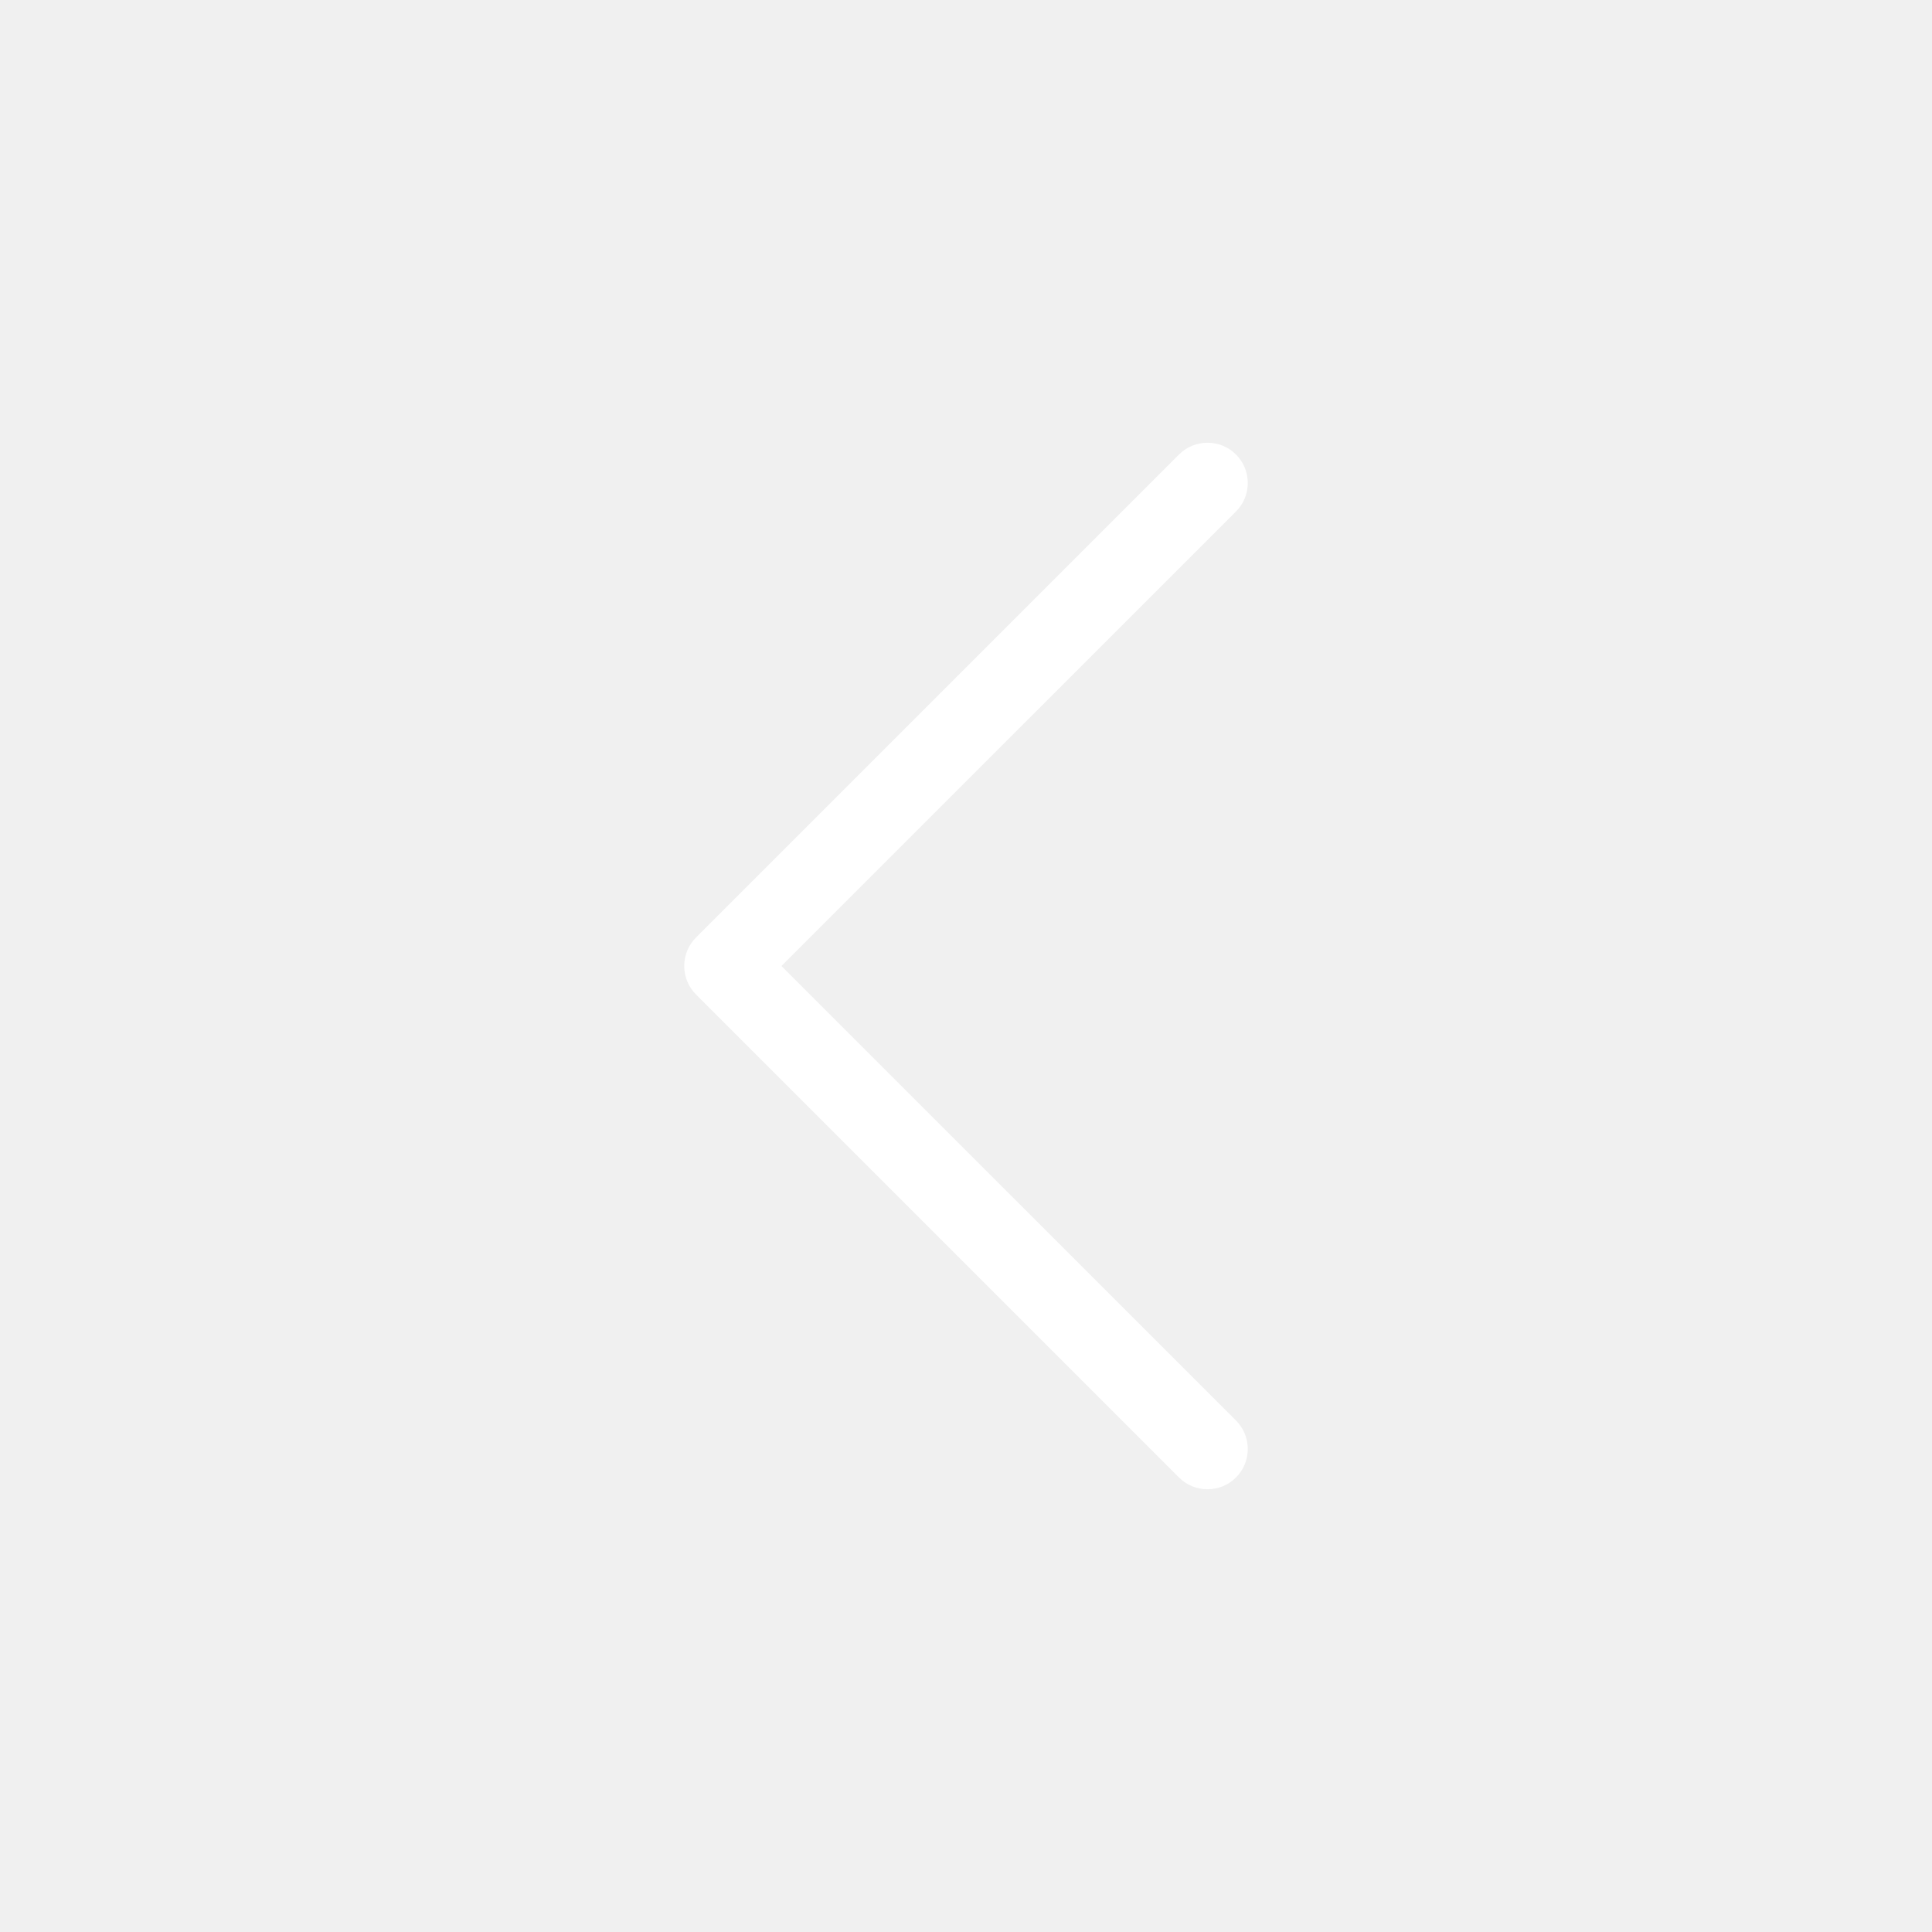
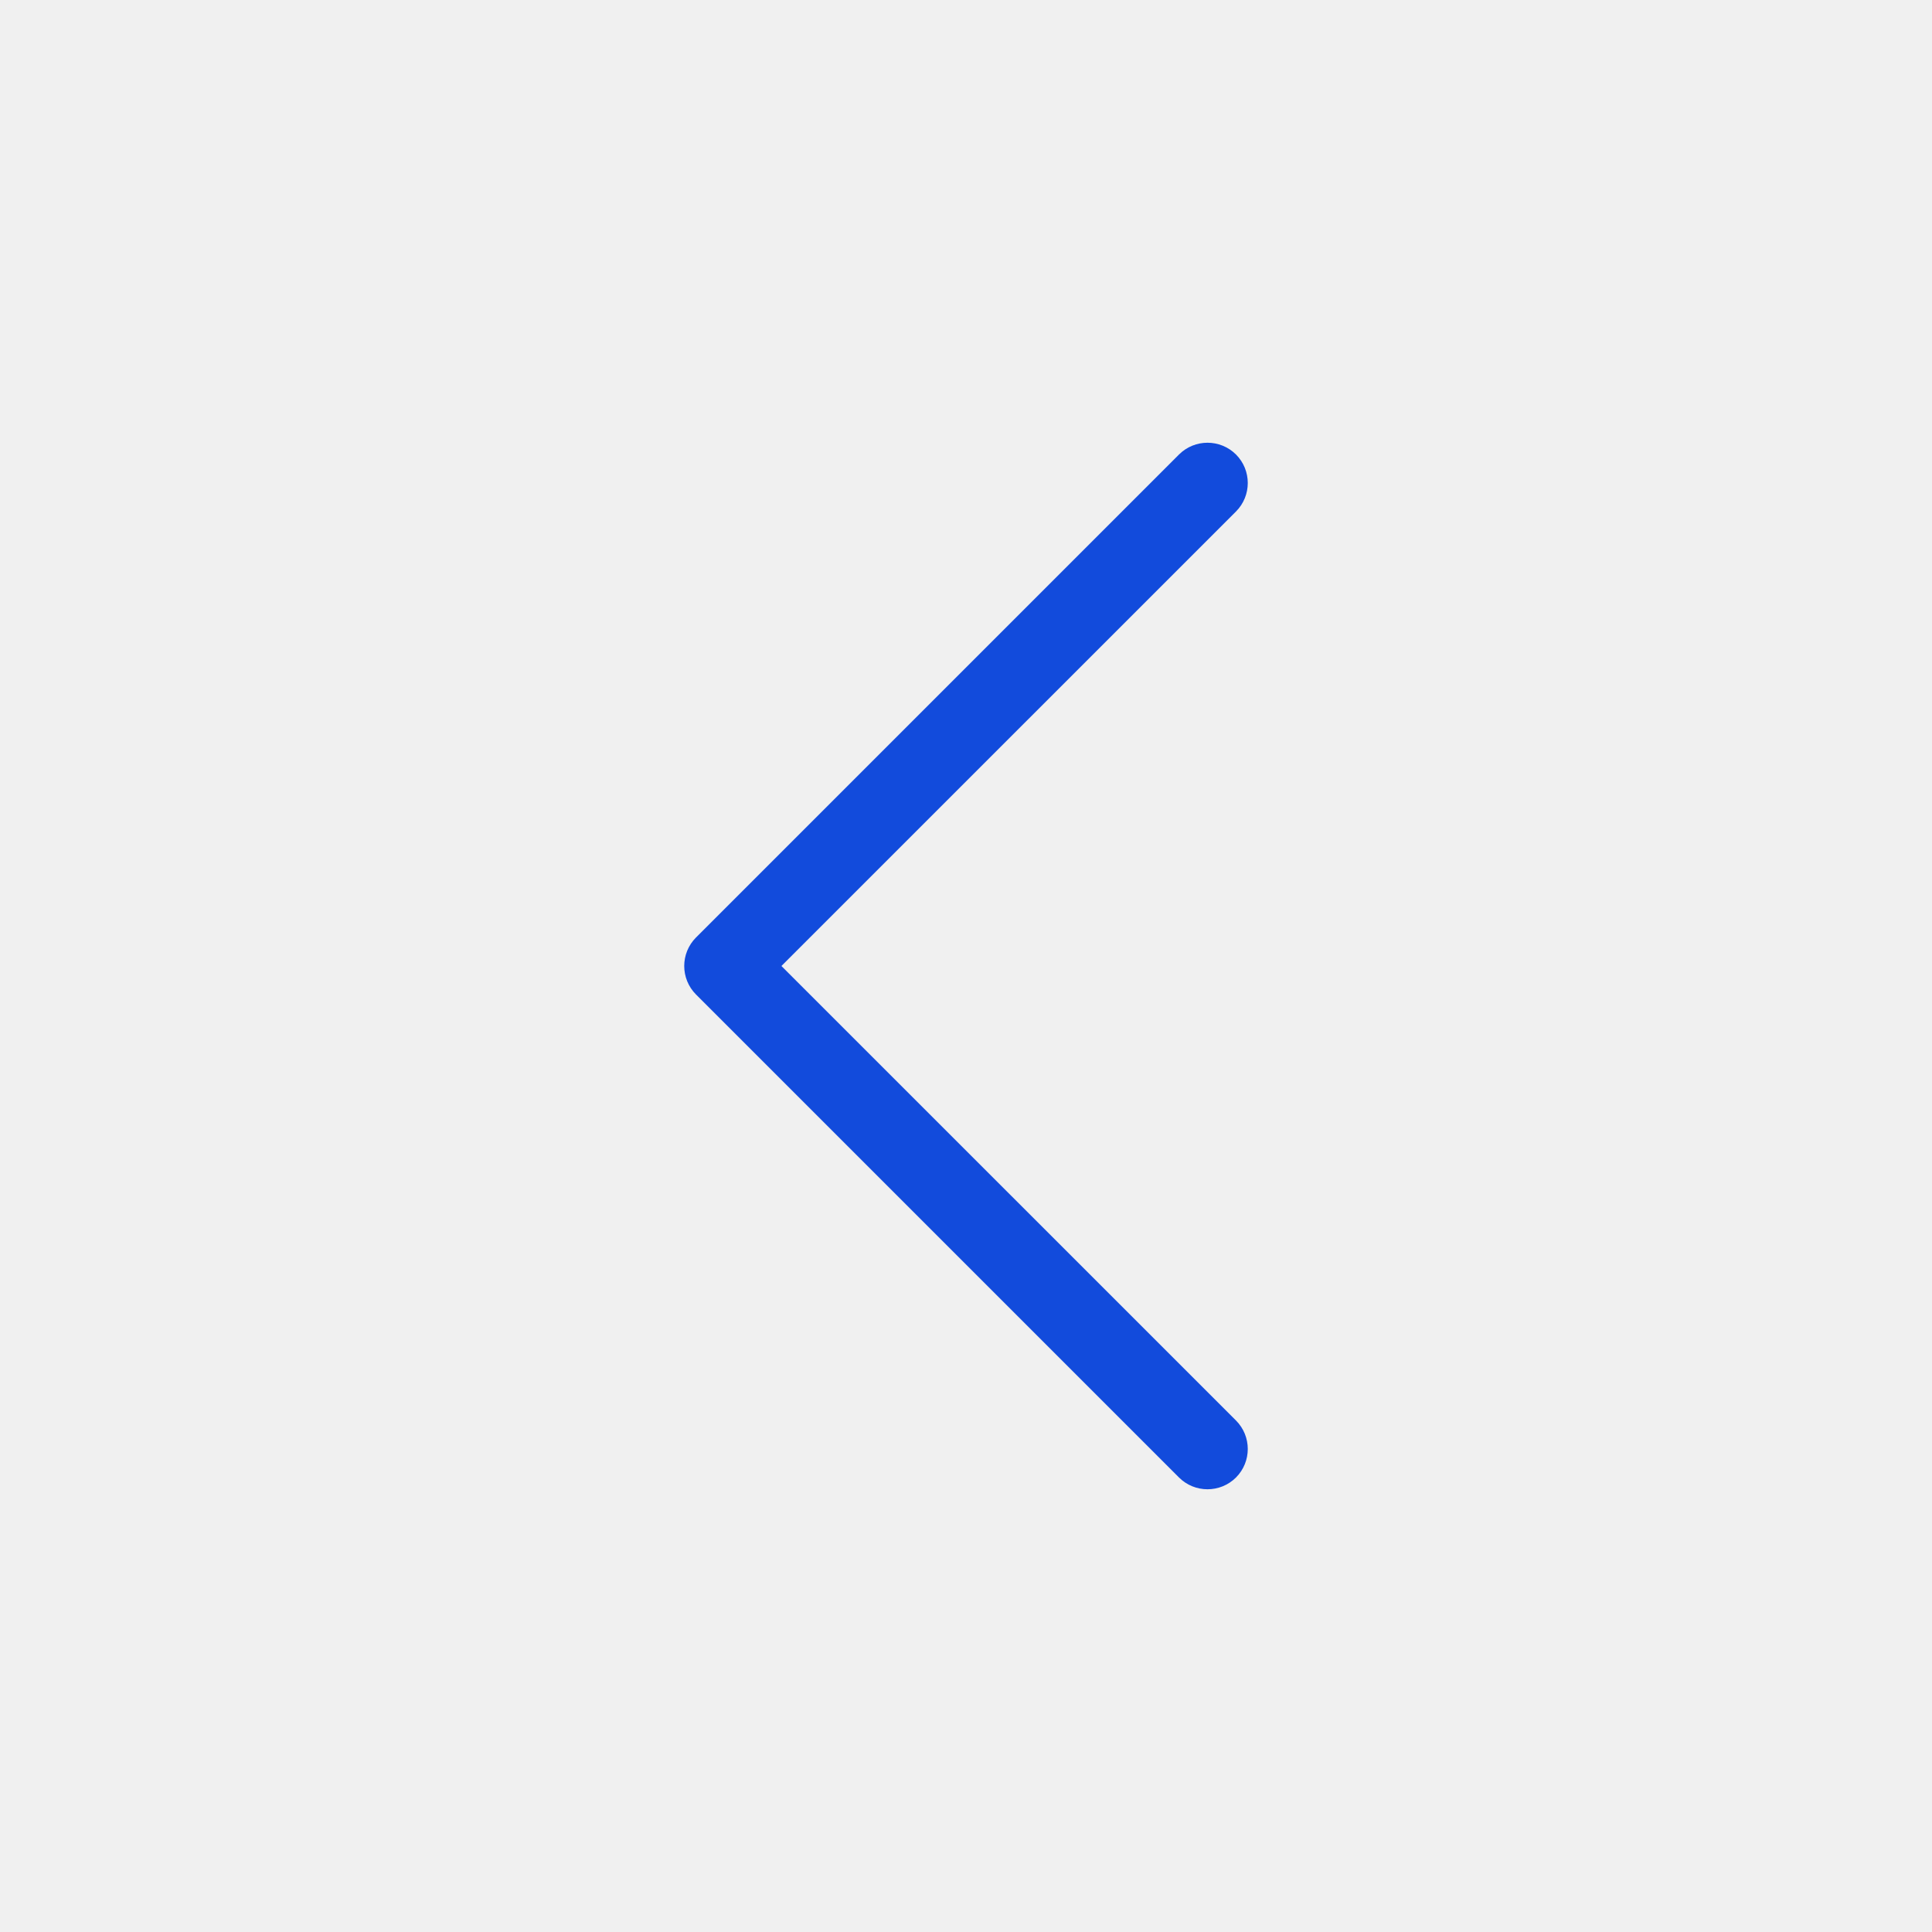
<svg xmlns="http://www.w3.org/2000/svg" width="24" height="24" viewBox="0 0 24 24" fill="none">
-   <path fill-rule="evenodd" clip-rule="evenodd" d="M15.354 5.646C15.549 5.842 15.549 6.158 15.354 6.354L9.707 12L15.354 17.646C15.549 17.842 15.549 18.158 15.354 18.354C15.158 18.549 14.842 18.549 14.646 18.354L8.646 12.354C8.451 12.158 8.451 11.842 8.646 11.646L14.646 5.646C14.842 5.451 15.158 5.451 15.354 5.646Z" fill="white" />
+   <path fill-rule="evenodd" clip-rule="evenodd" d="M15.354 5.646C15.549 5.842 15.549 6.158 15.354 6.354L9.707 12L15.354 17.646C15.549 17.842 15.549 18.158 15.354 18.354C15.158 18.549 14.842 18.549 14.646 18.354L8.646 12.354C8.451 12.158 8.451 11.842 8.646 11.646L14.646 5.646C14.842 5.451 15.158 5.451 15.354 5.646Z" fill="#124BDC" />
</svg>
